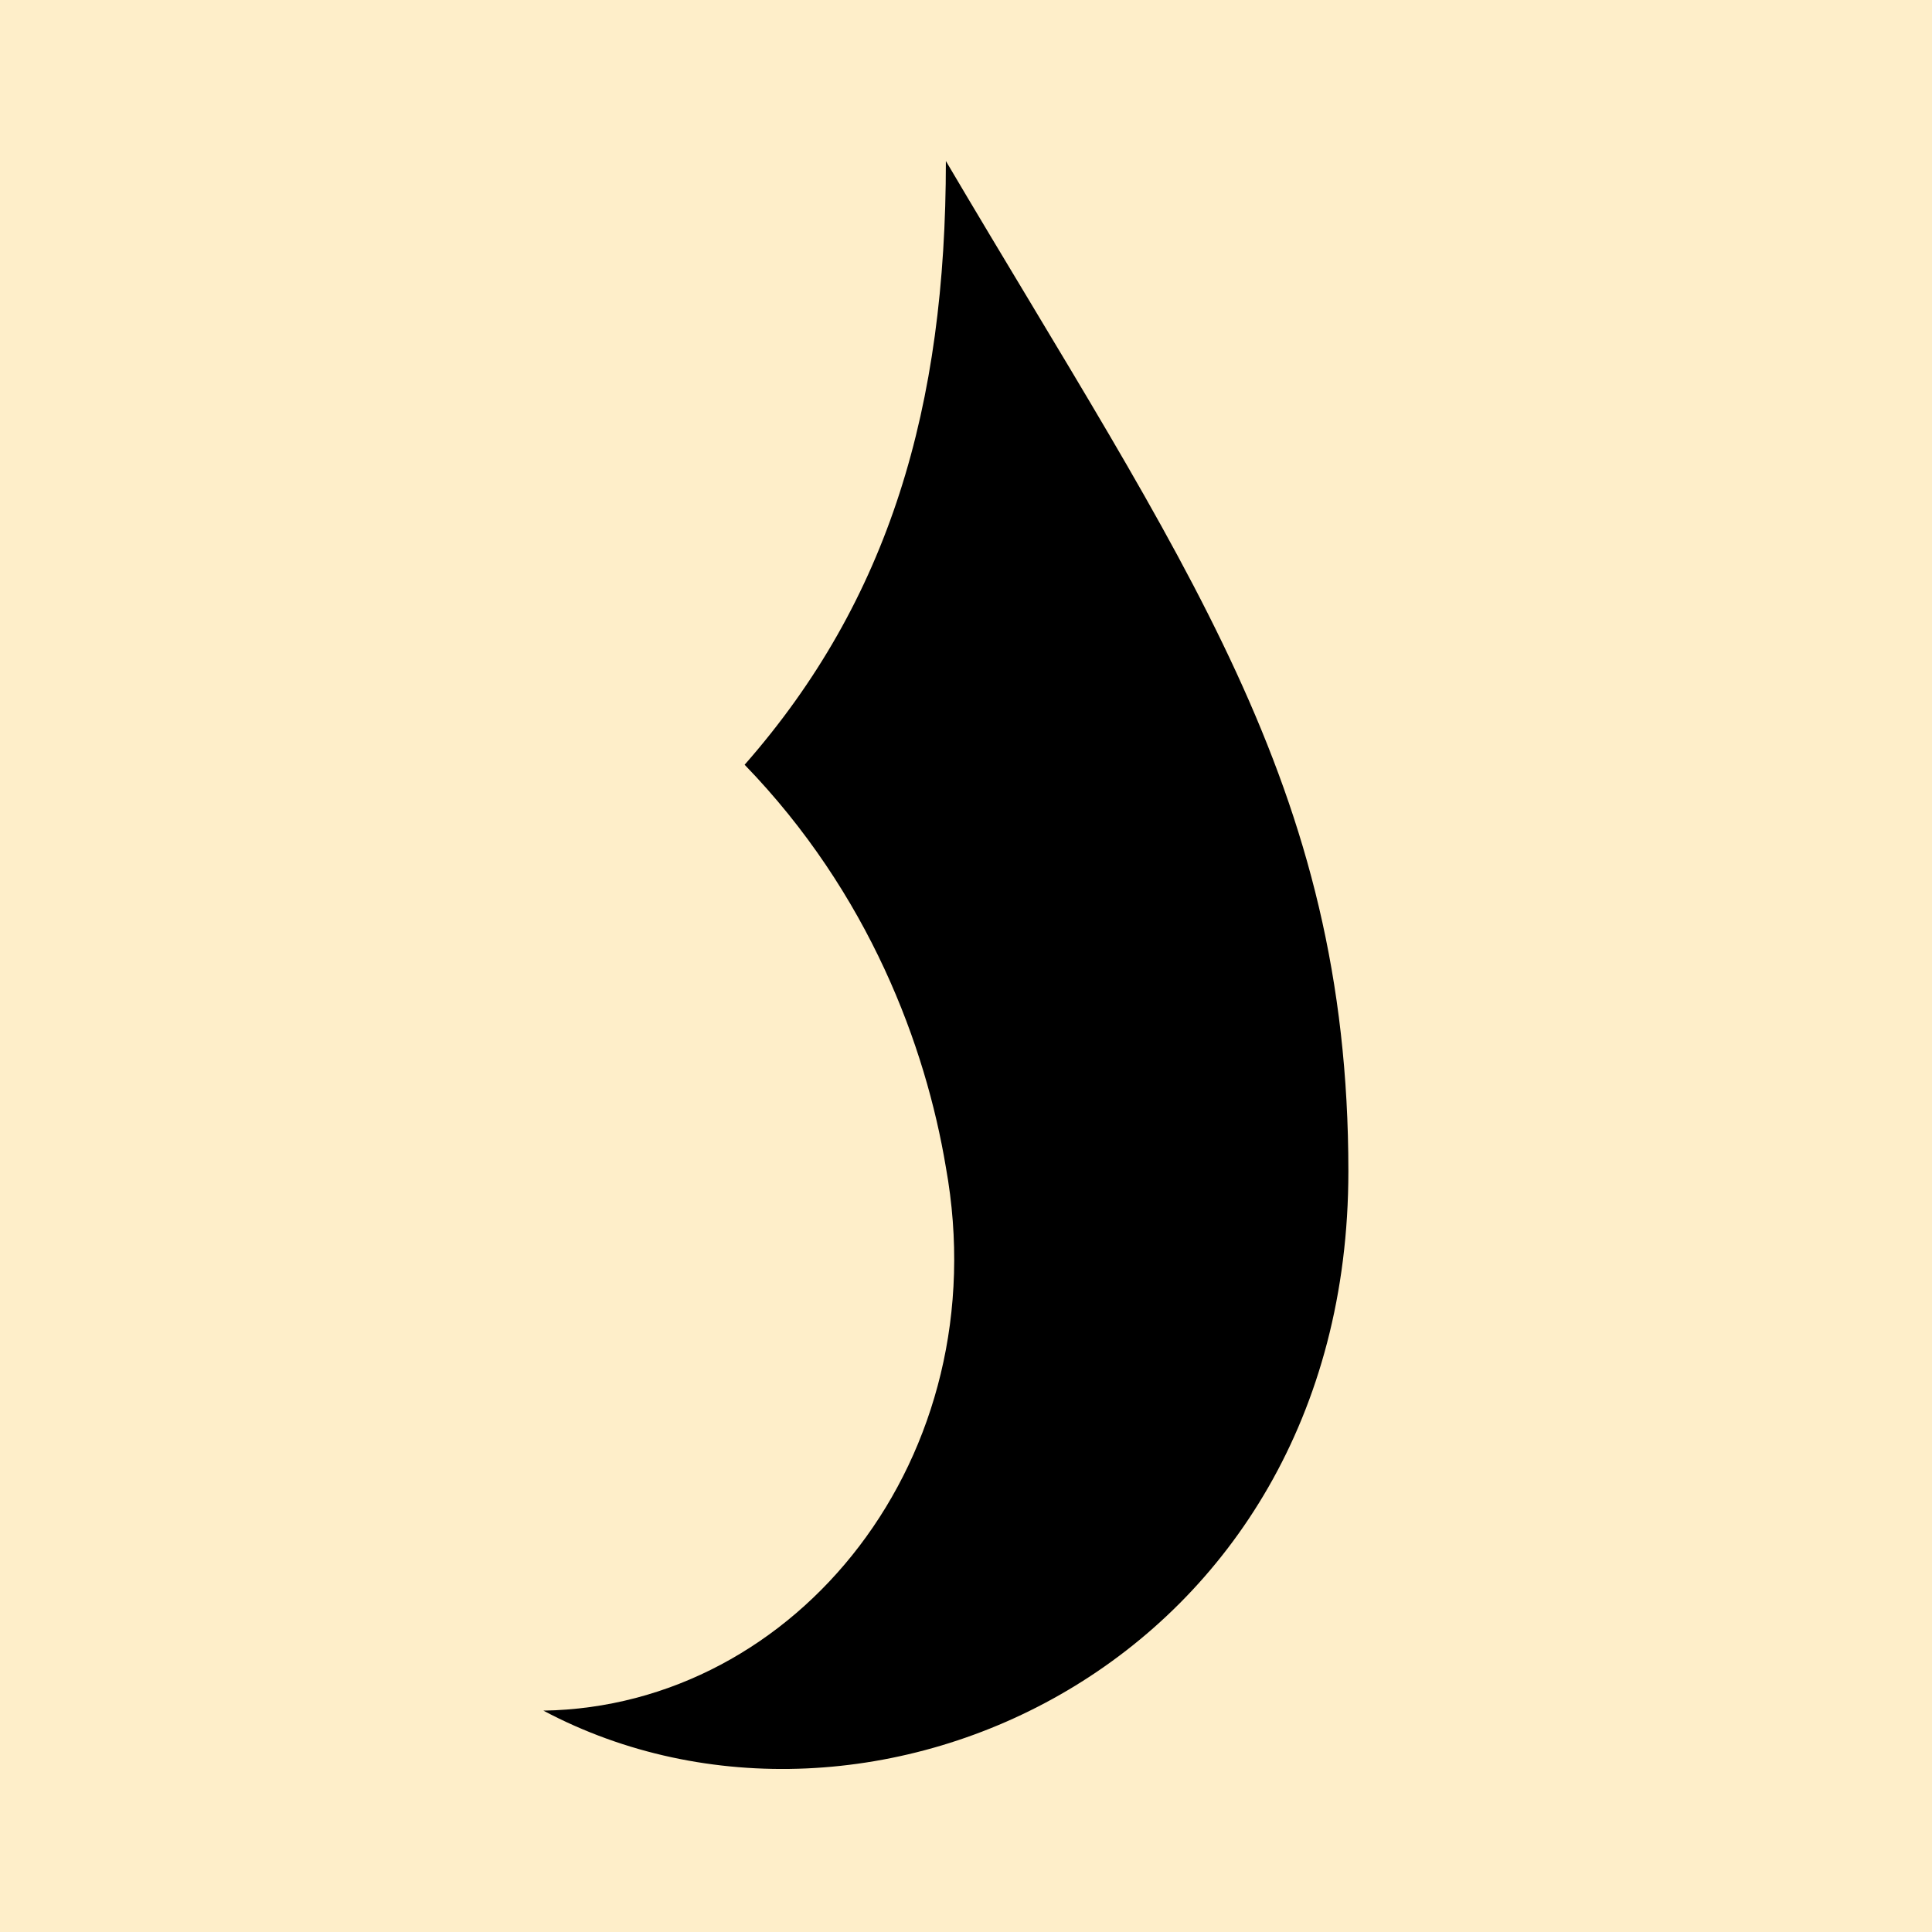
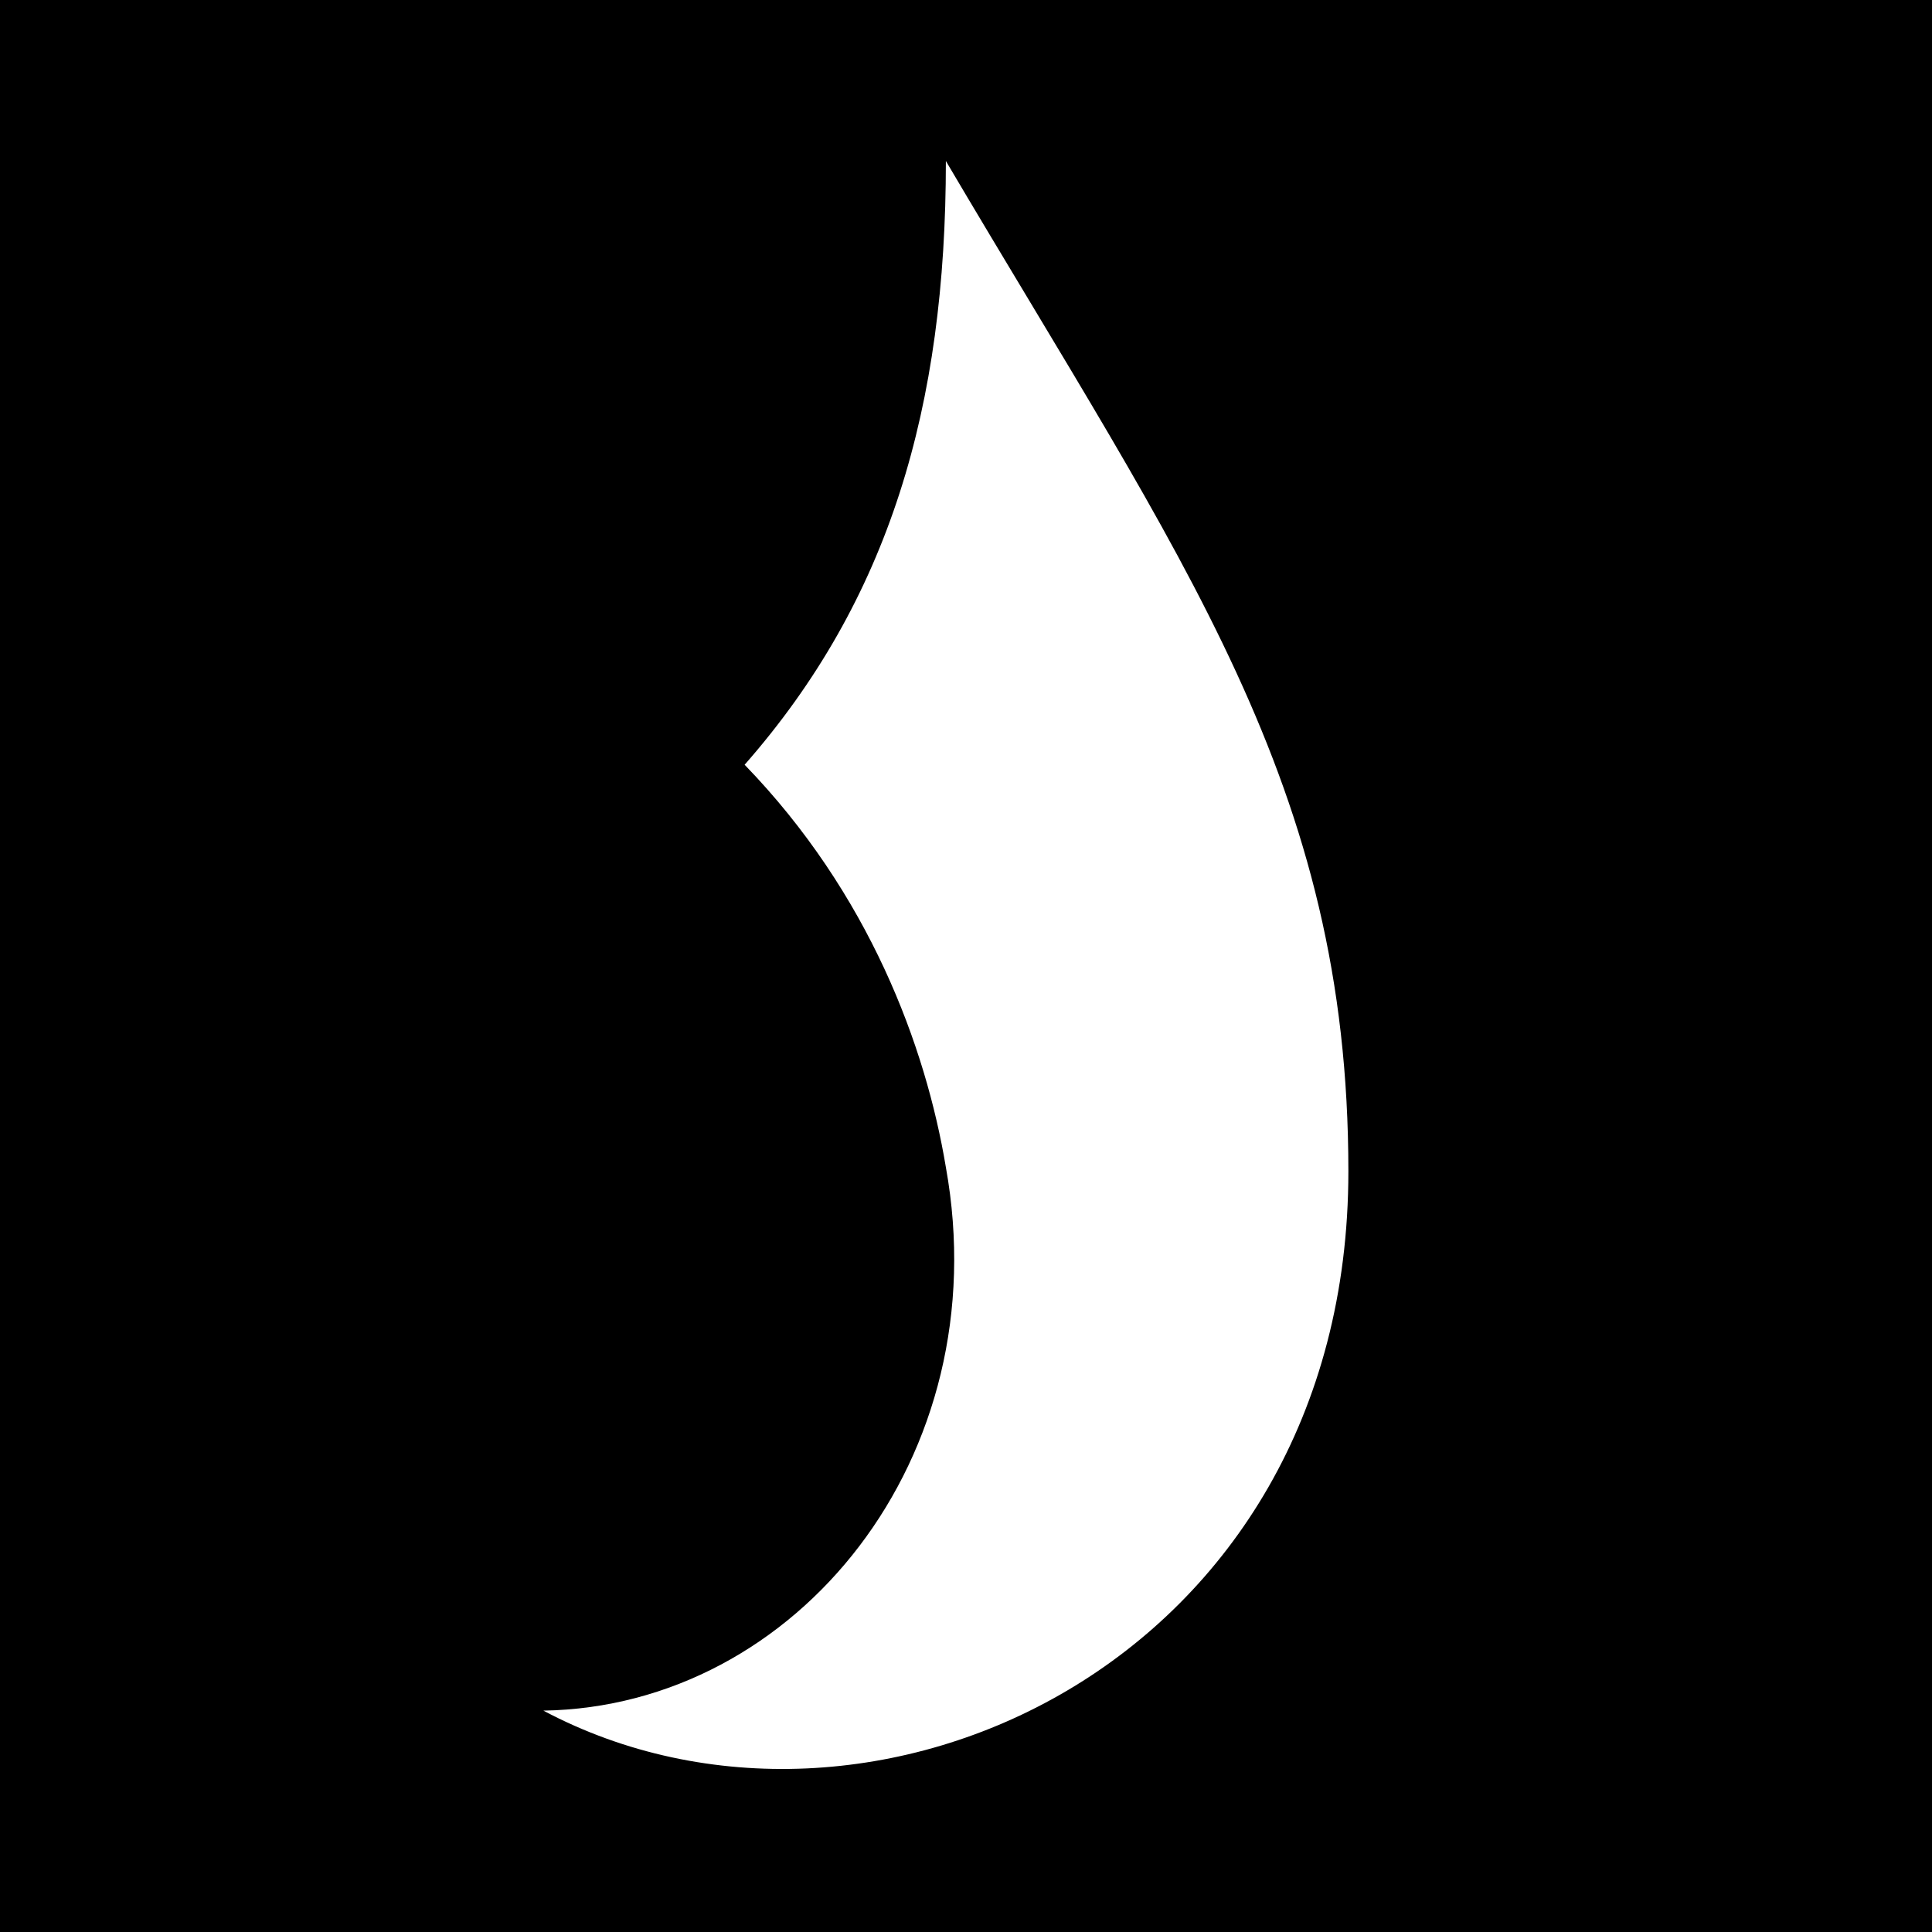
- <svg xmlns="http://www.w3.org/2000/svg" height="480" width="480" viewBox="-60 0 480 480" version="1.1">
-   <rect x="-60" y="0" height="480" width="480" style="fill:#feeec9;" />
-   <g transform="matrix(1,0,0,-1,125,290)">
-     <path d="M -50,-135 C 13,-134 63,-72 50,0 45,30 31,68 0,100 36,141 50,189 50,250 109,150 150,95 150,-1 150,-123 31,-178 -50,-135 Z" />
+ <svg xmlns="http://www.w3.org/2000/svg" width="480" height="480" version="1.1" viewBox="-60 0 480 480">
+   <rect x="-60" width="480" height="480" />
+   <g transform="matrix(1,0,0,-1,125,290)" fill="#fff">
+     <path d="m-50-135c63 1 113 63 100 135-5 30-19 68-50 100 36 41 50 89 50 150 59-100 100-155 100-251 0-122-119-177-200-134z" fill="#fff" />
  </g>
</svg>
